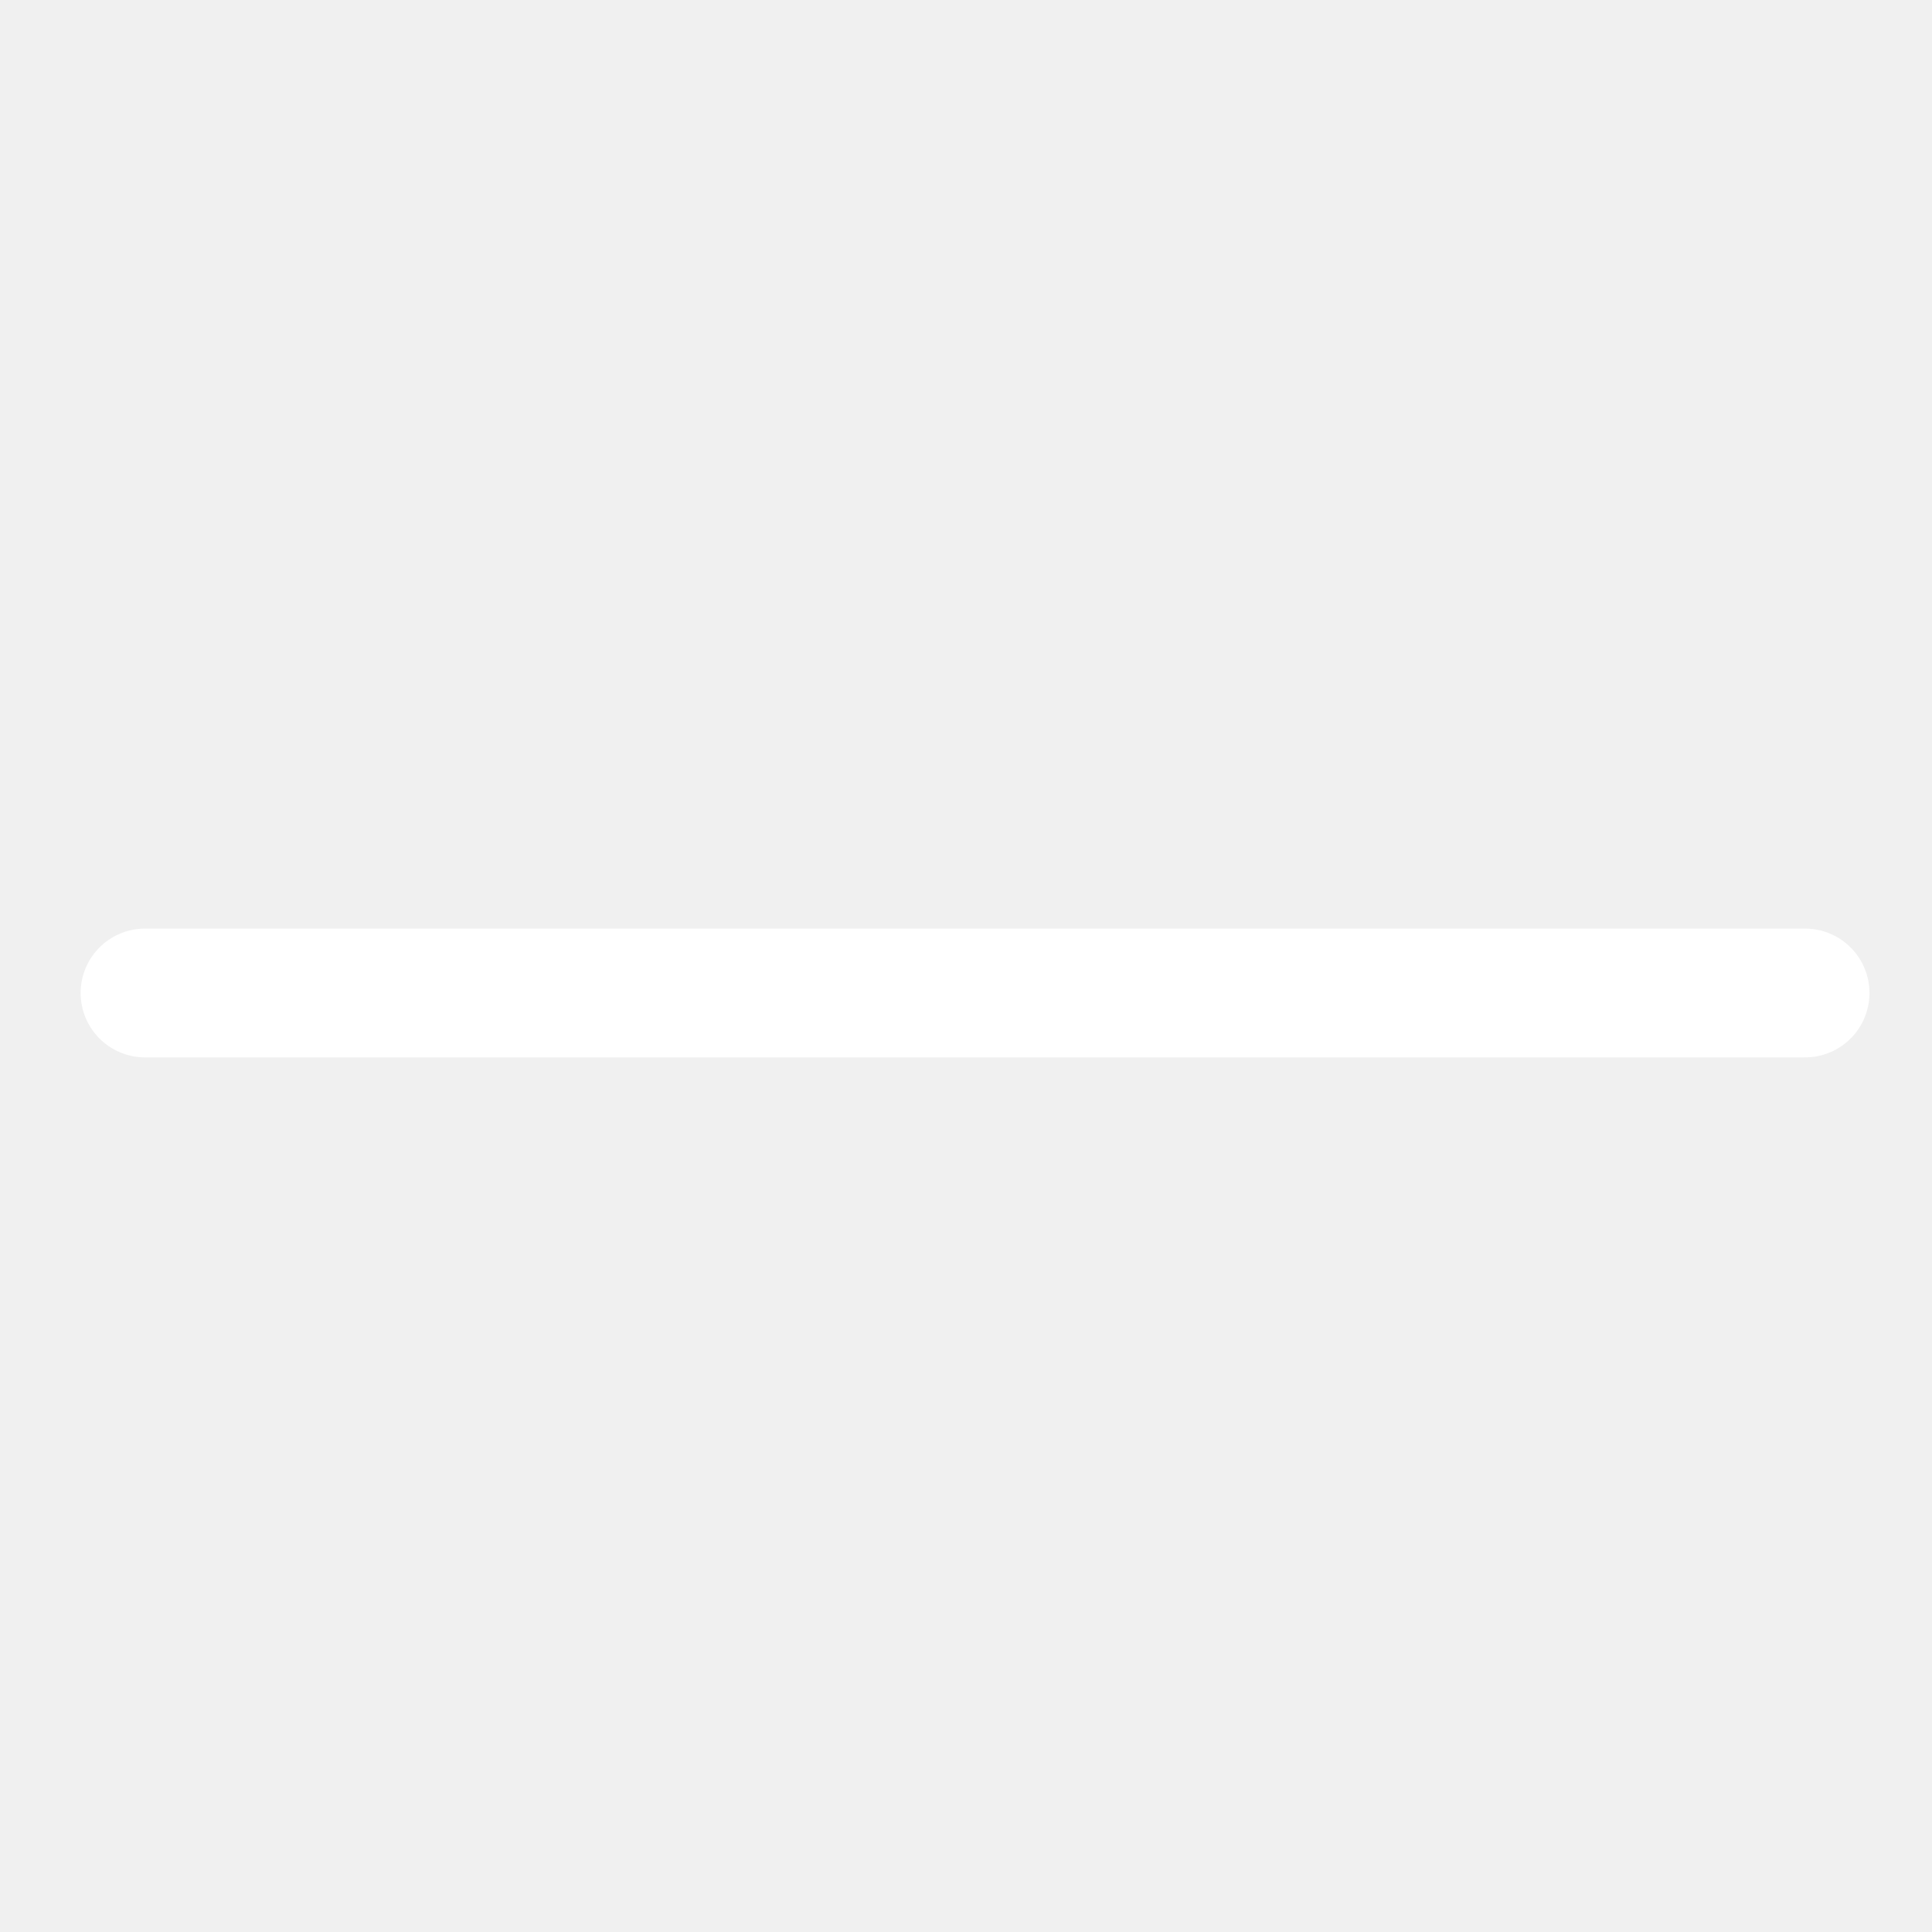
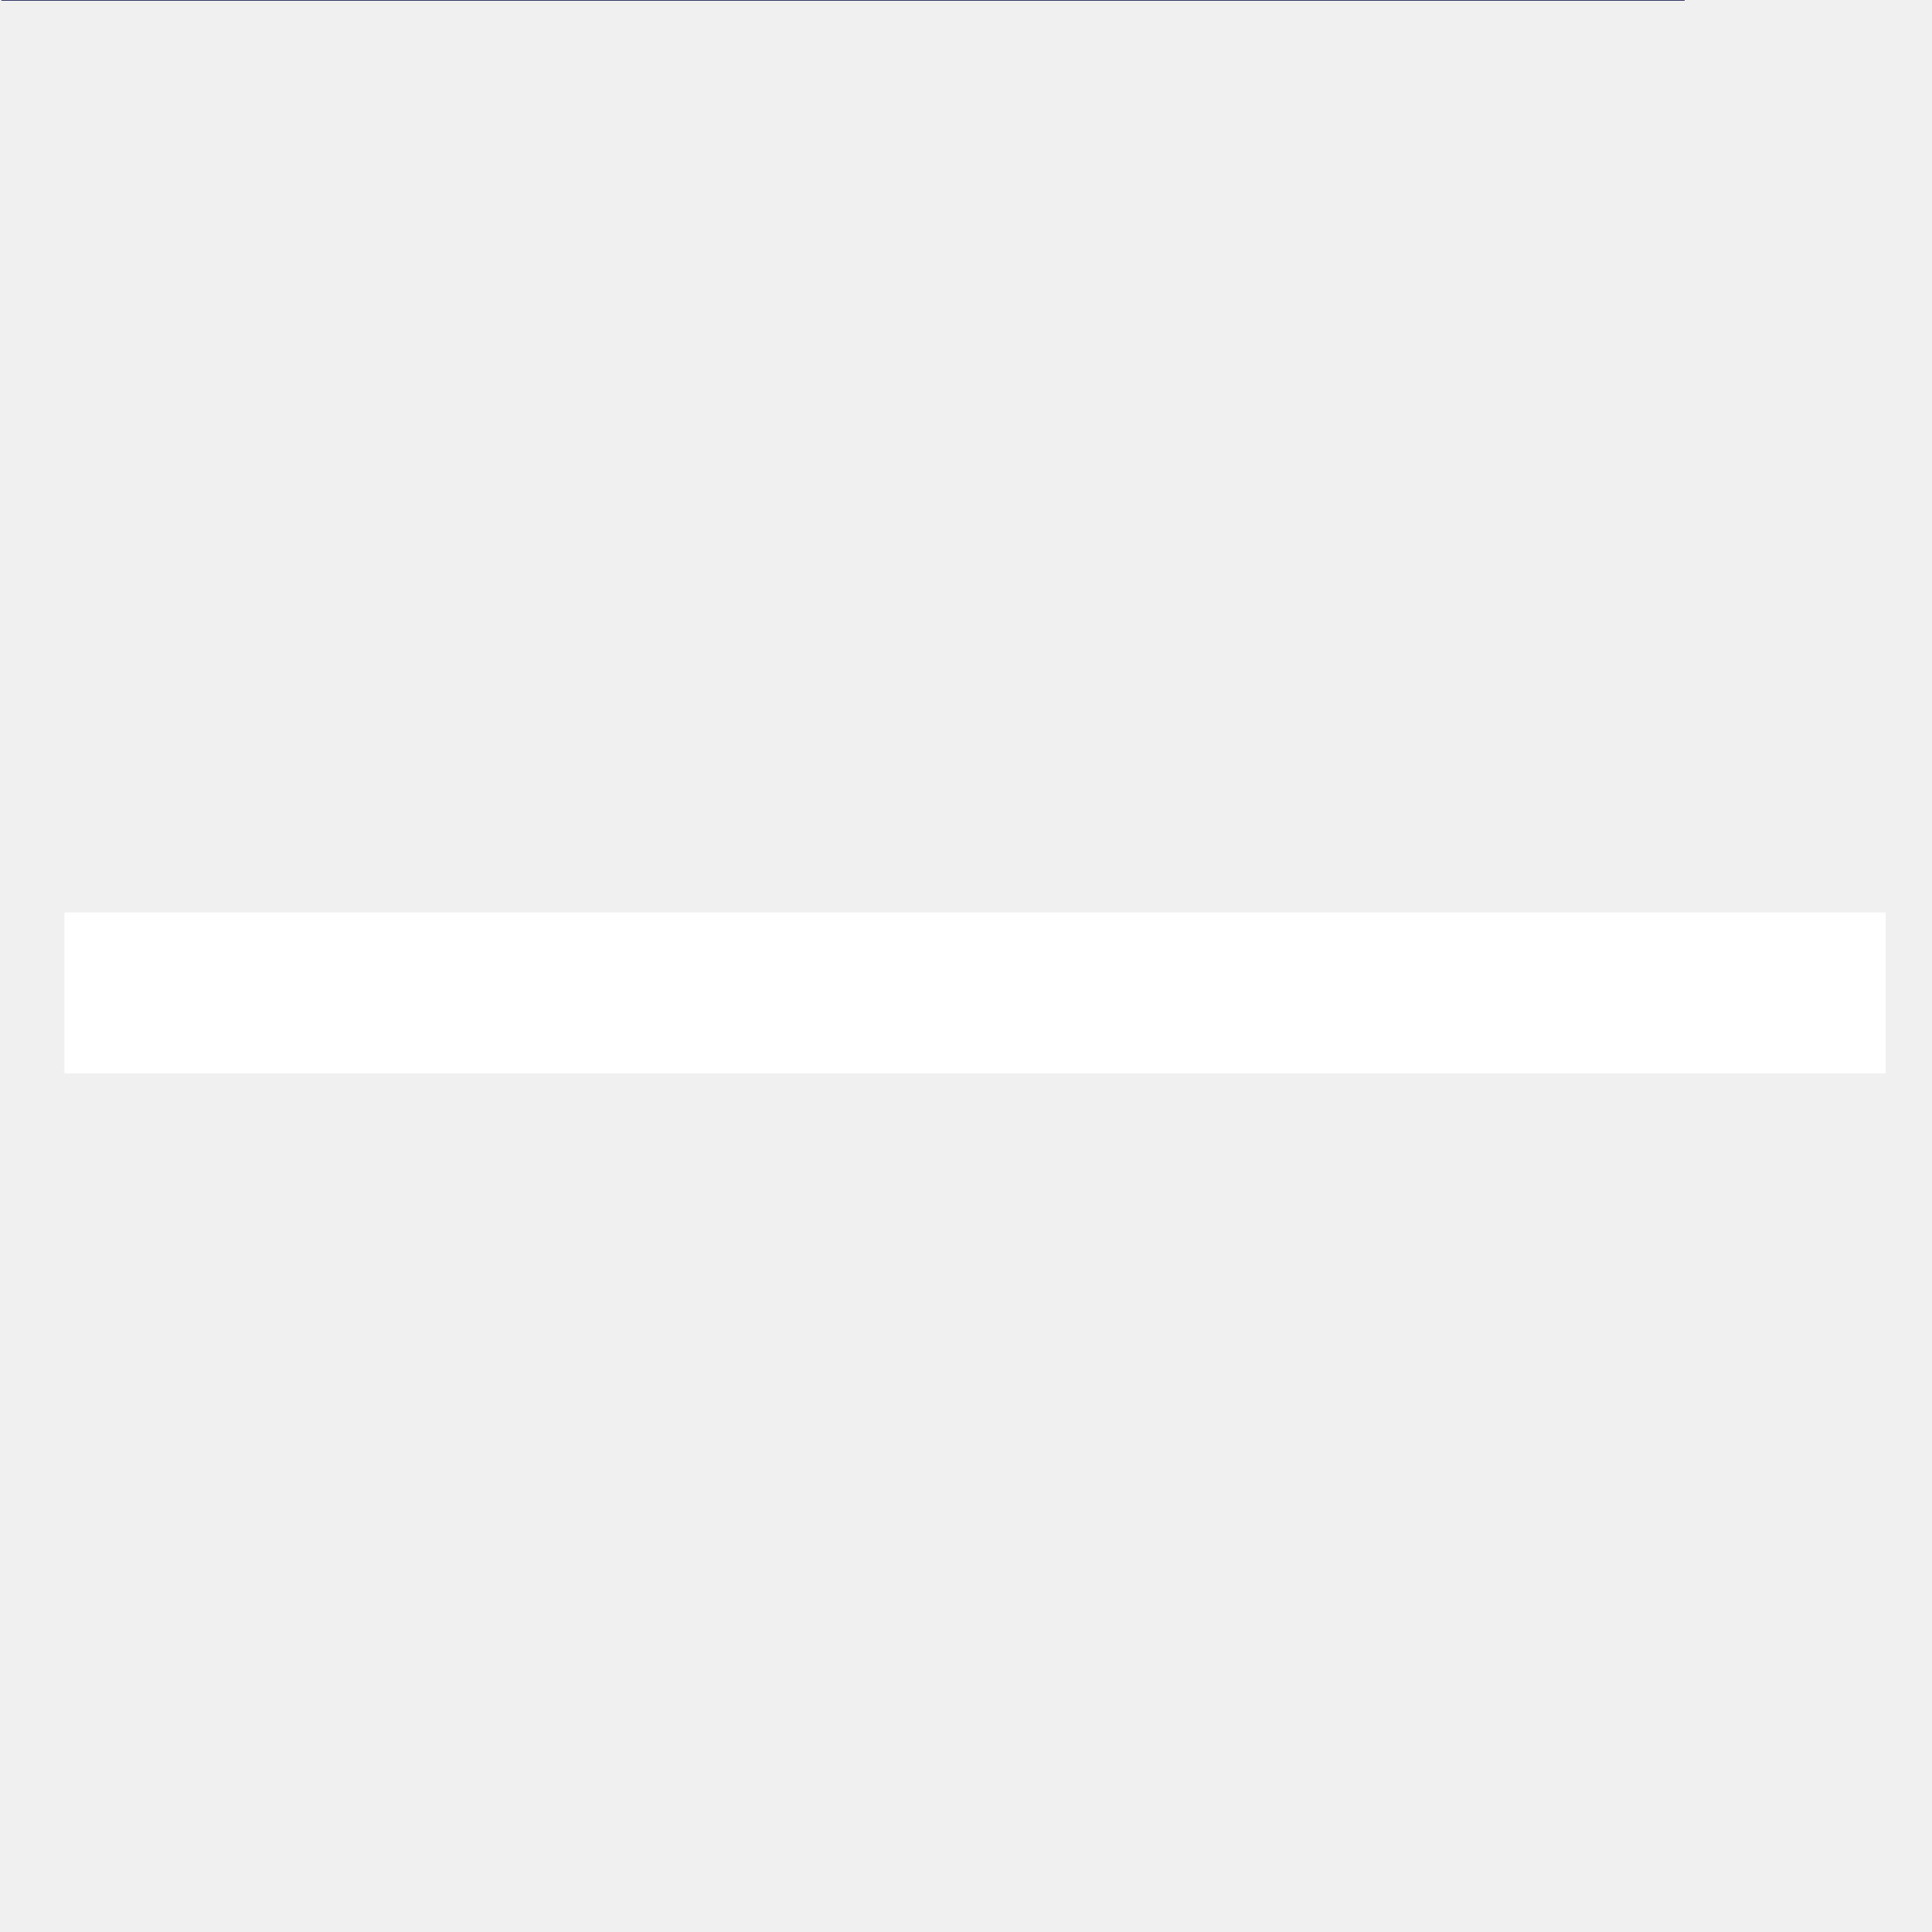
<svg xmlns="http://www.w3.org/2000/svg" viewBox="0 0 30 30">
-   <defs>
-     <style>
-       .cls-1 {
-         fill: none;
-         stroke: #fff;
-         stroke-linecap: round;
-         stroke-linejoin: round;
-         stroke-width: 2px;
-       }
-     </style>
-   </defs>
-   <g id="icon_minus">
-     <line class="cls-1" x1="28.029" y1="15.419" x2="2.252" y2="15.419" />
-   </g>
+   <polyline points="26.159 -26.132 26.159 0.012 0.016 0.012" style="fill:#353566" />
+   <line x1="28.029" y1="15.419" x2="2.252" y2="15.419" style="fill:none;stroke:#fff;stroke-linecap:square;stroke-linejoin:round;stroke-width:2.5px" />
</svg>
